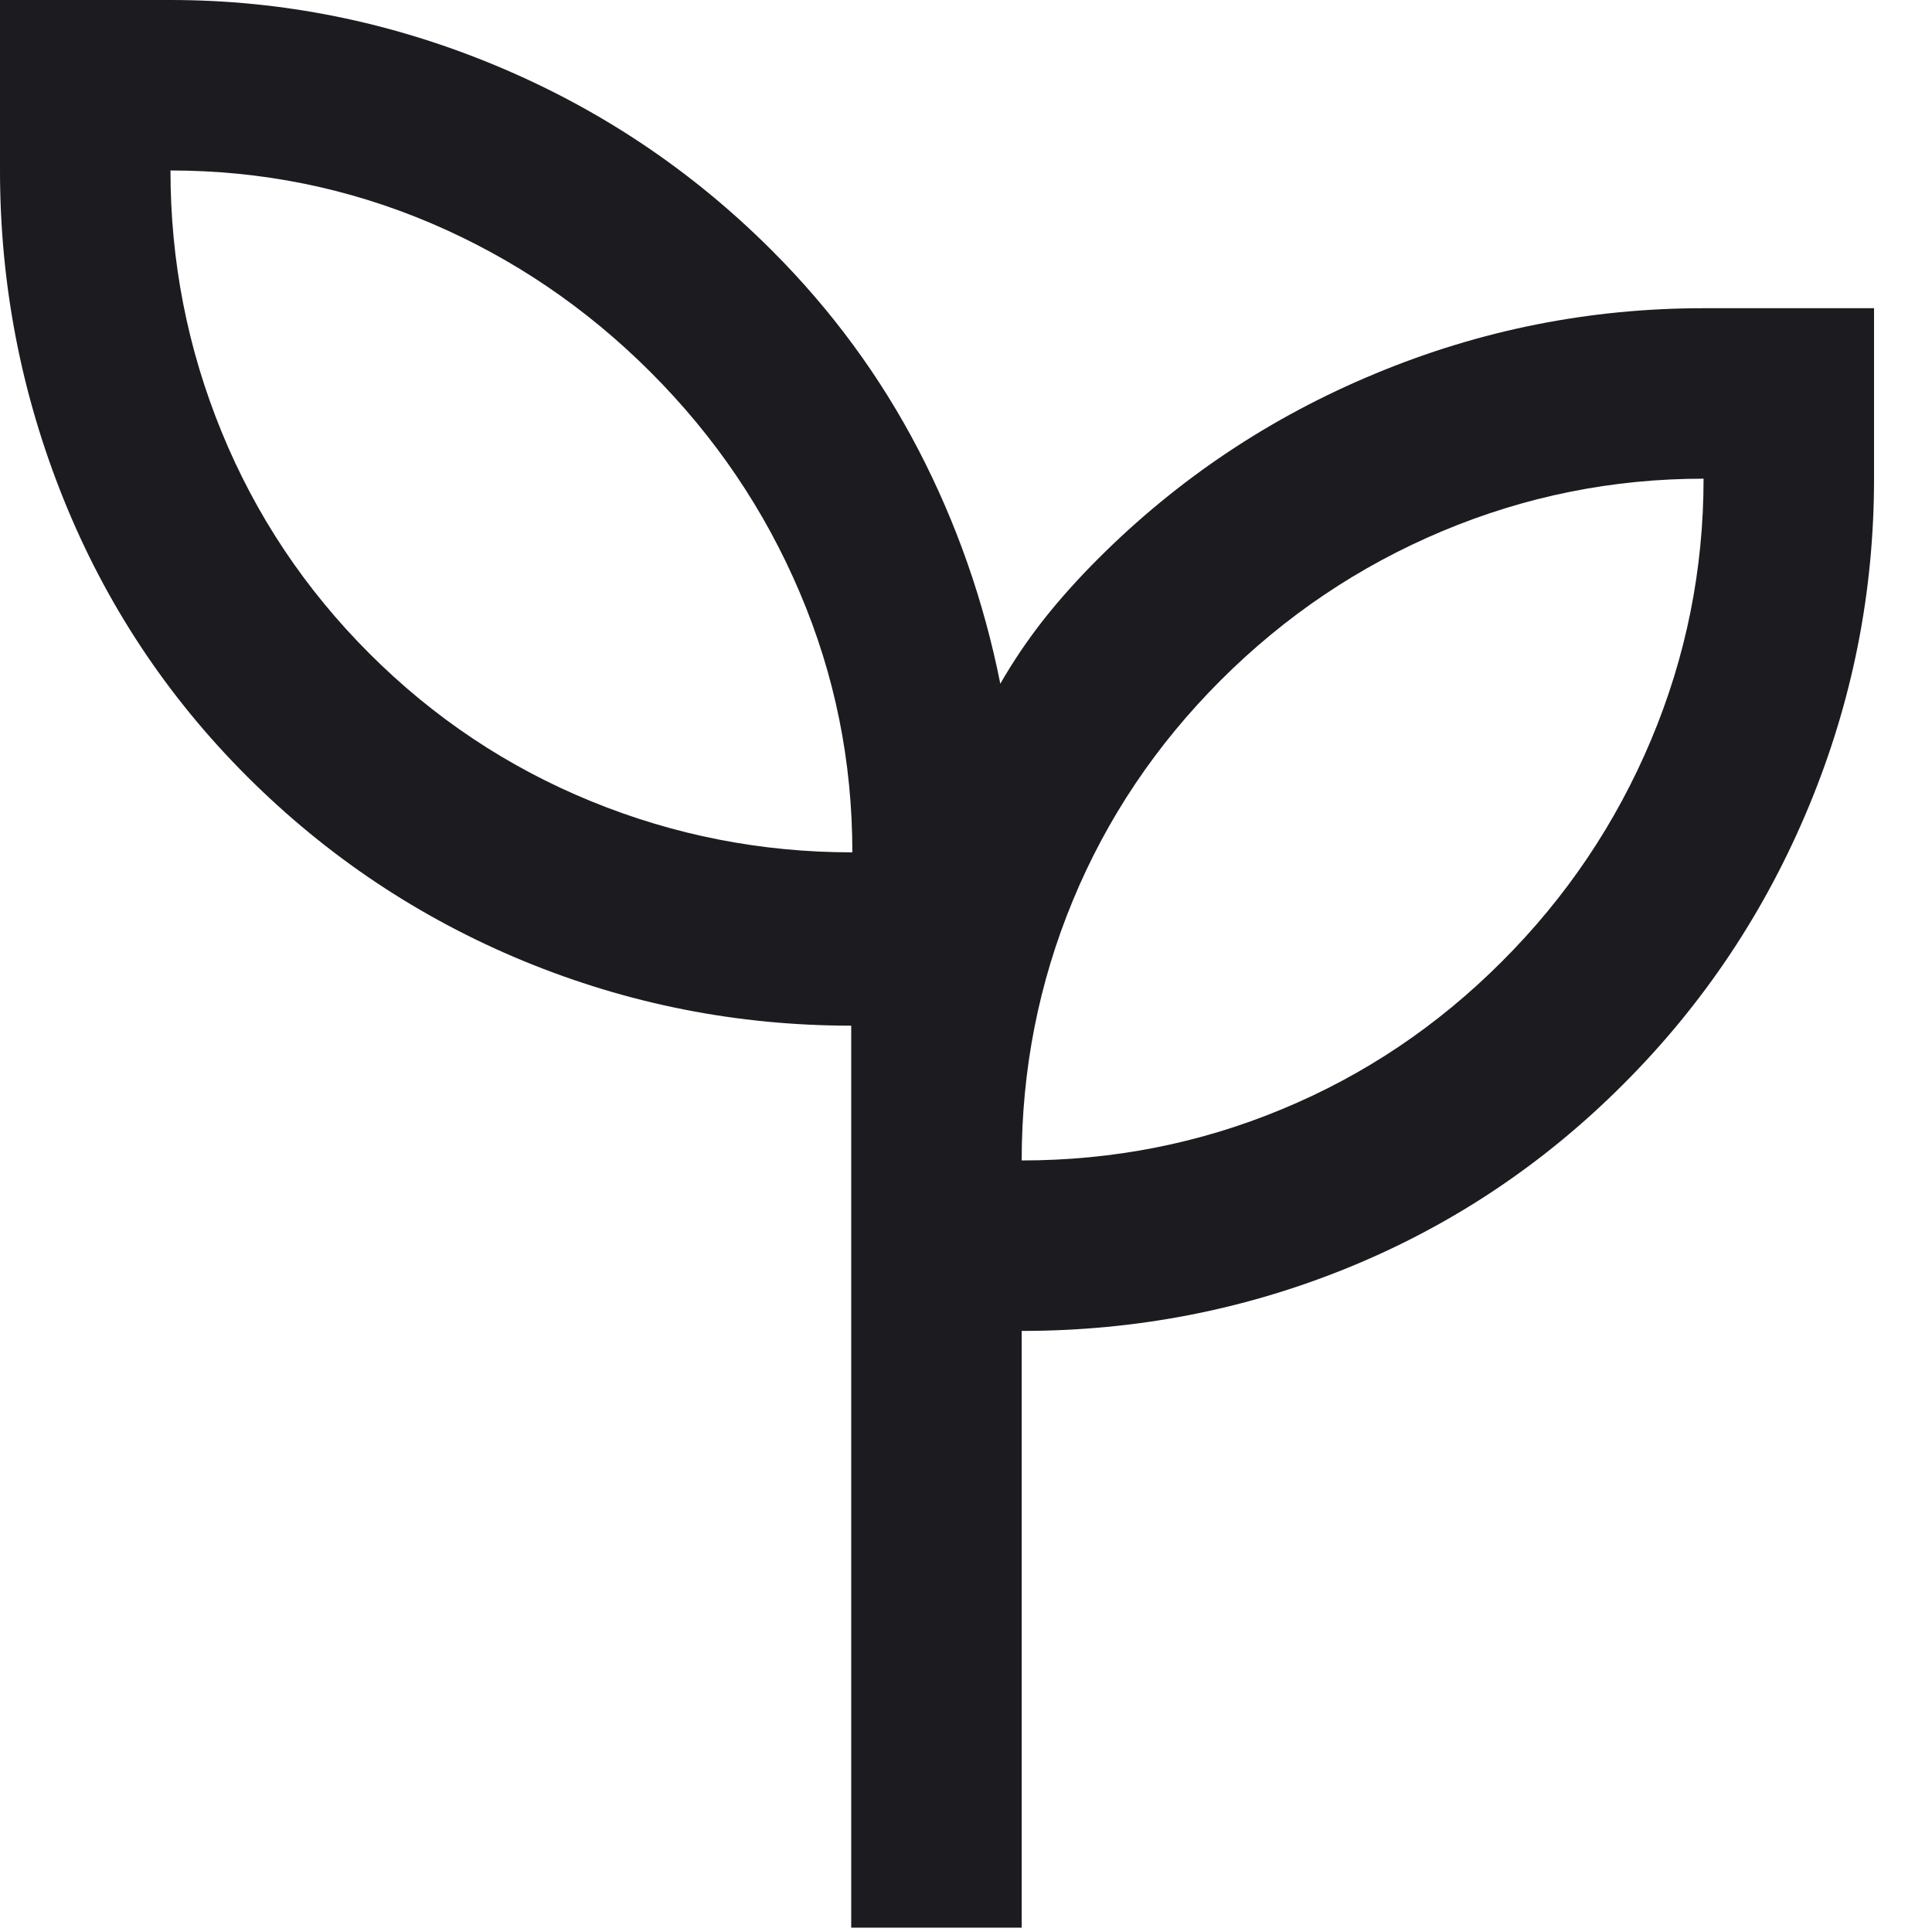
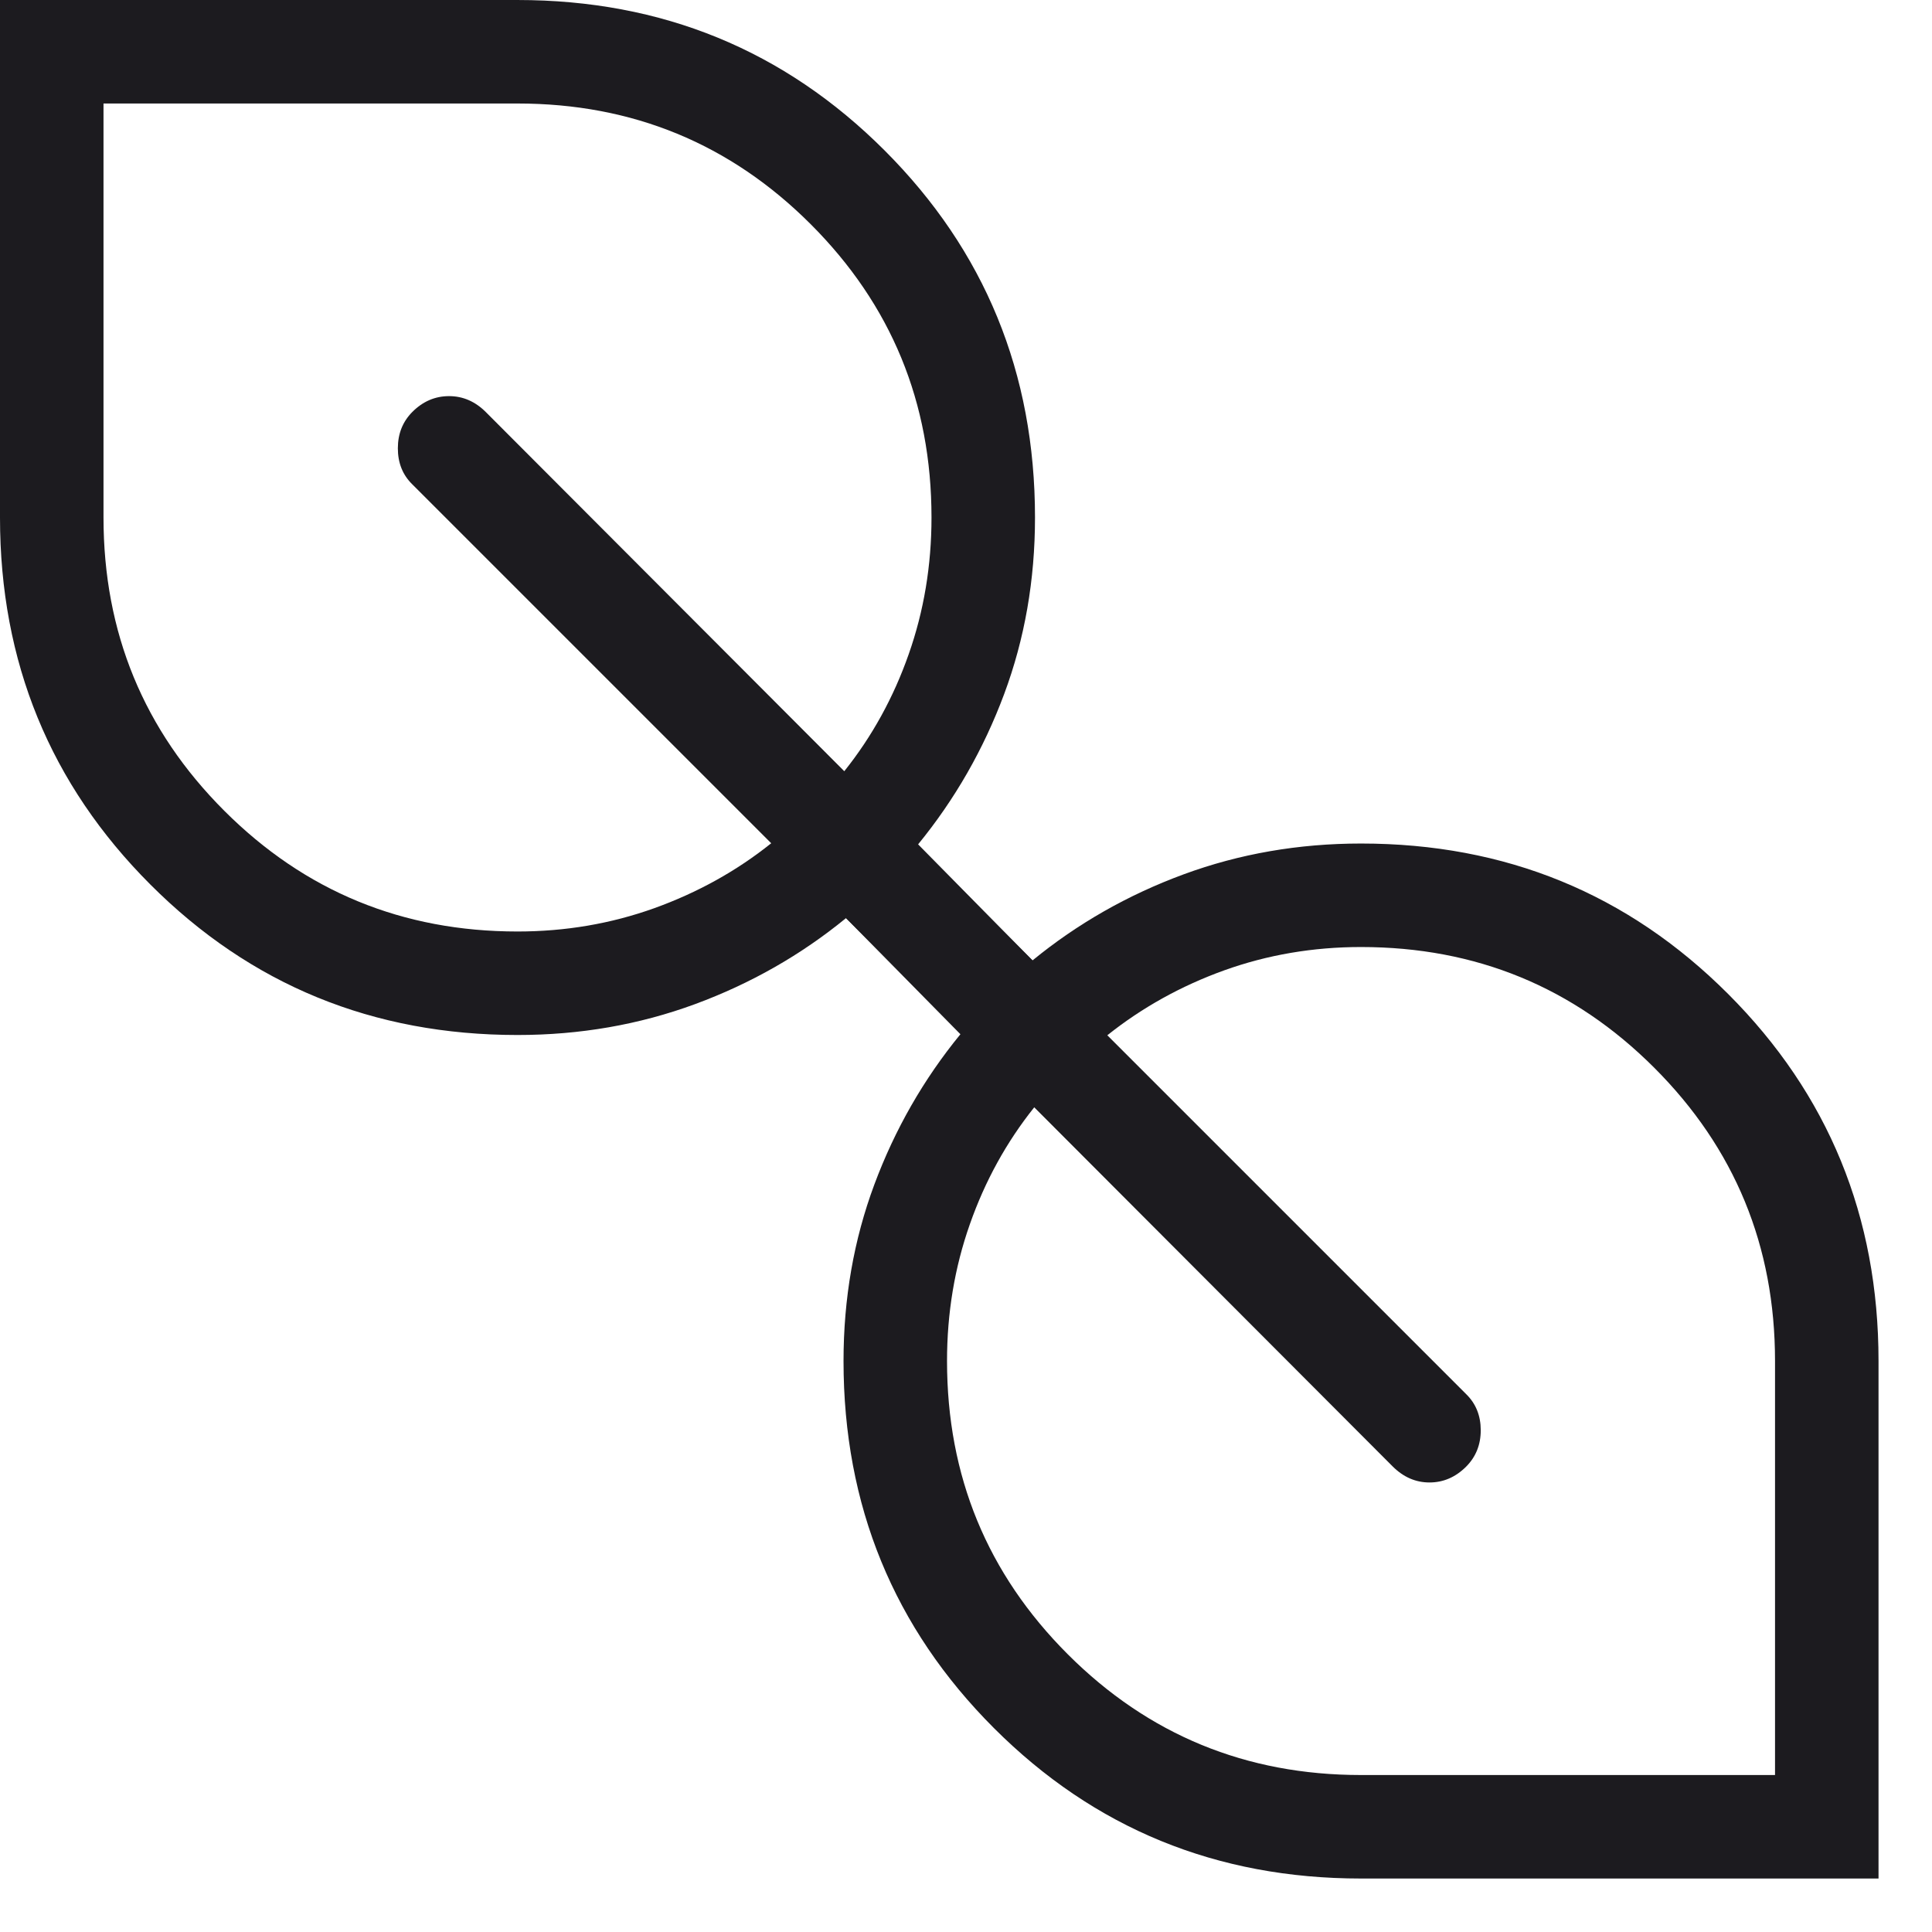
- <svg xmlns="http://www.w3.org/2000/svg" width="17" height="17" viewBox="0 0 17 17" fill="none">
-   <path d="M7.49 16.962V9.025C6.488 9.025 5.527 8.835 4.607 8.456C3.688 8.076 2.876 7.534 2.171 6.829C1.466 6.124 0.928 5.309 0.557 4.386C0.186 3.463 0 2.501 0 1.5V0H1.5C2.484 0 3.436 0.192 4.358 0.575C5.279 0.958 6.091 1.502 6.794 2.206C7.317 2.729 7.746 3.313 8.082 3.959C8.417 4.604 8.657 5.29 8.802 6.016C8.917 5.816 9.046 5.626 9.187 5.447C9.329 5.268 9.487 5.092 9.662 4.917C10.366 4.213 11.179 3.67 12.103 3.287C13.026 2.903 13.989 2.712 14.99 2.712H16.49V4.212C16.49 5.213 16.299 6.176 15.915 7.099C15.531 8.023 14.988 8.837 14.283 9.541C13.579 10.246 12.771 10.784 11.861 11.155C10.95 11.526 9.993 11.711 8.99 11.711V16.962H7.49ZM7.5 7.5C7.5 6.7 7.346 5.938 7.037 5.213C6.729 4.487 6.292 3.842 5.725 3.275C5.158 2.708 4.513 2.271 3.788 1.962C3.062 1.654 2.3 1.5 1.5 1.5C1.5 2.3 1.65 3.067 1.95 3.8C2.25 4.533 2.683 5.183 3.25 5.75C3.817 6.317 4.467 6.75 5.2 7.05C5.933 7.35 6.7 7.5 7.5 7.5ZM8.99 10.211C9.79 10.211 10.553 10.062 11.278 9.761C12.003 9.461 12.649 9.028 13.215 8.461C13.782 7.895 14.219 7.245 14.528 6.511C14.836 5.778 14.99 5.011 14.99 4.212C14.19 4.212 13.424 4.366 12.69 4.674C11.957 4.982 11.307 5.42 10.74 5.987C10.174 6.553 9.74 7.199 9.44 7.924C9.14 8.649 8.99 9.412 8.99 10.211Z" fill="#1C1B1F" />
+ <svg xmlns="http://www.w3.org/2000/svg" width="28" height="28" viewBox="0 0 28 28" fill="none">
+   <path d="M12.225 19.725C12.225 18.82 12.374 17.966 12.672 17.166C12.97 16.366 13.386 15.64 13.919 14.989L12.208 13.252C12.069 13.116 12 12.942 12 12.732C12 12.521 12.069 12.346 12.208 12.208C12.346 12.069 12.521 12 12.732 12C12.942 12 13.116 12.069 13.252 12.208L14.964 13.919C15.615 13.386 16.345 12.97 17.153 12.672C17.962 12.374 18.819 12.225 19.725 12.225C21.819 12.225 23.592 12.952 25.045 14.405C26.498 15.858 27.225 17.631 27.225 19.725L27.225 27.225L19.725 27.225C17.631 27.225 15.858 26.498 14.405 25.045C12.952 23.592 12.225 21.819 12.225 19.725ZM13.725 19.725C13.725 21.392 14.308 22.808 15.475 23.975C16.642 25.142 18.058 25.725 19.725 25.725L25.725 25.725L25.725 19.725C25.725 18.058 25.142 16.642 23.975 15.475C22.808 14.308 21.392 13.725 19.725 13.725C19.03 13.725 18.369 13.838 17.742 14.063C17.115 14.289 16.551 14.603 16.048 15.004L21.252 20.208C21.39 20.344 21.46 20.518 21.46 20.728C21.46 20.939 21.389 21.114 21.249 21.255C21.096 21.408 20.919 21.485 20.717 21.485C20.516 21.485 20.338 21.407 20.183 21.252L14.989 16.048C14.587 16.551 14.276 17.115 14.056 17.742C13.835 18.369 13.725 19.03 13.725 19.725Z" fill="#1C1B1F" />
+   <path d="M15 7.5C15 8.406 14.851 9.259 14.553 10.059C14.255 10.859 13.839 11.585 13.306 12.237L15.017 13.973C15.156 14.109 15.225 14.283 15.225 14.494C15.225 14.704 15.156 14.879 15.017 15.017C14.879 15.156 14.704 15.225 14.493 15.225C14.283 15.225 14.109 15.156 13.973 15.017L12.261 13.306C11.61 13.839 10.88 14.255 10.072 14.553C9.263 14.851 8.406 15 7.5 15C5.406 15 3.633 14.274 2.18 12.82C0.727 11.367 -2.46153e-07 9.594 -3.3767e-07 7.5L-6.65506e-07 9.72748e-05L7.5 9.69469e-05C9.594 9.68554e-05 11.367 0.727 12.82 2.18C14.273 3.633 15 5.406 15 7.5ZM13.5 7.5C13.5 5.833 12.917 4.417 11.75 3.25C10.583 2.083 9.167 1.5 7.5 1.5L1.5 1.5L1.5 7.5C1.5 9.167 2.083 10.583 3.25 11.75C4.417 12.917 5.833 13.5 7.5 13.5C8.195 13.5 8.856 13.387 9.483 13.162C10.11 12.936 10.675 12.623 11.177 12.221L5.973 7.017C5.835 6.881 5.766 6.708 5.766 6.497C5.766 6.286 5.836 6.111 5.976 5.97C6.129 5.817 6.306 5.741 6.508 5.741C6.709 5.741 6.887 5.818 7.042 5.973L12.236 11.177C12.638 10.674 12.949 10.11 13.169 9.483C13.39 8.856 13.5 8.195 13.5 7.5Z" fill="#1C1B1F" />
</svg>
